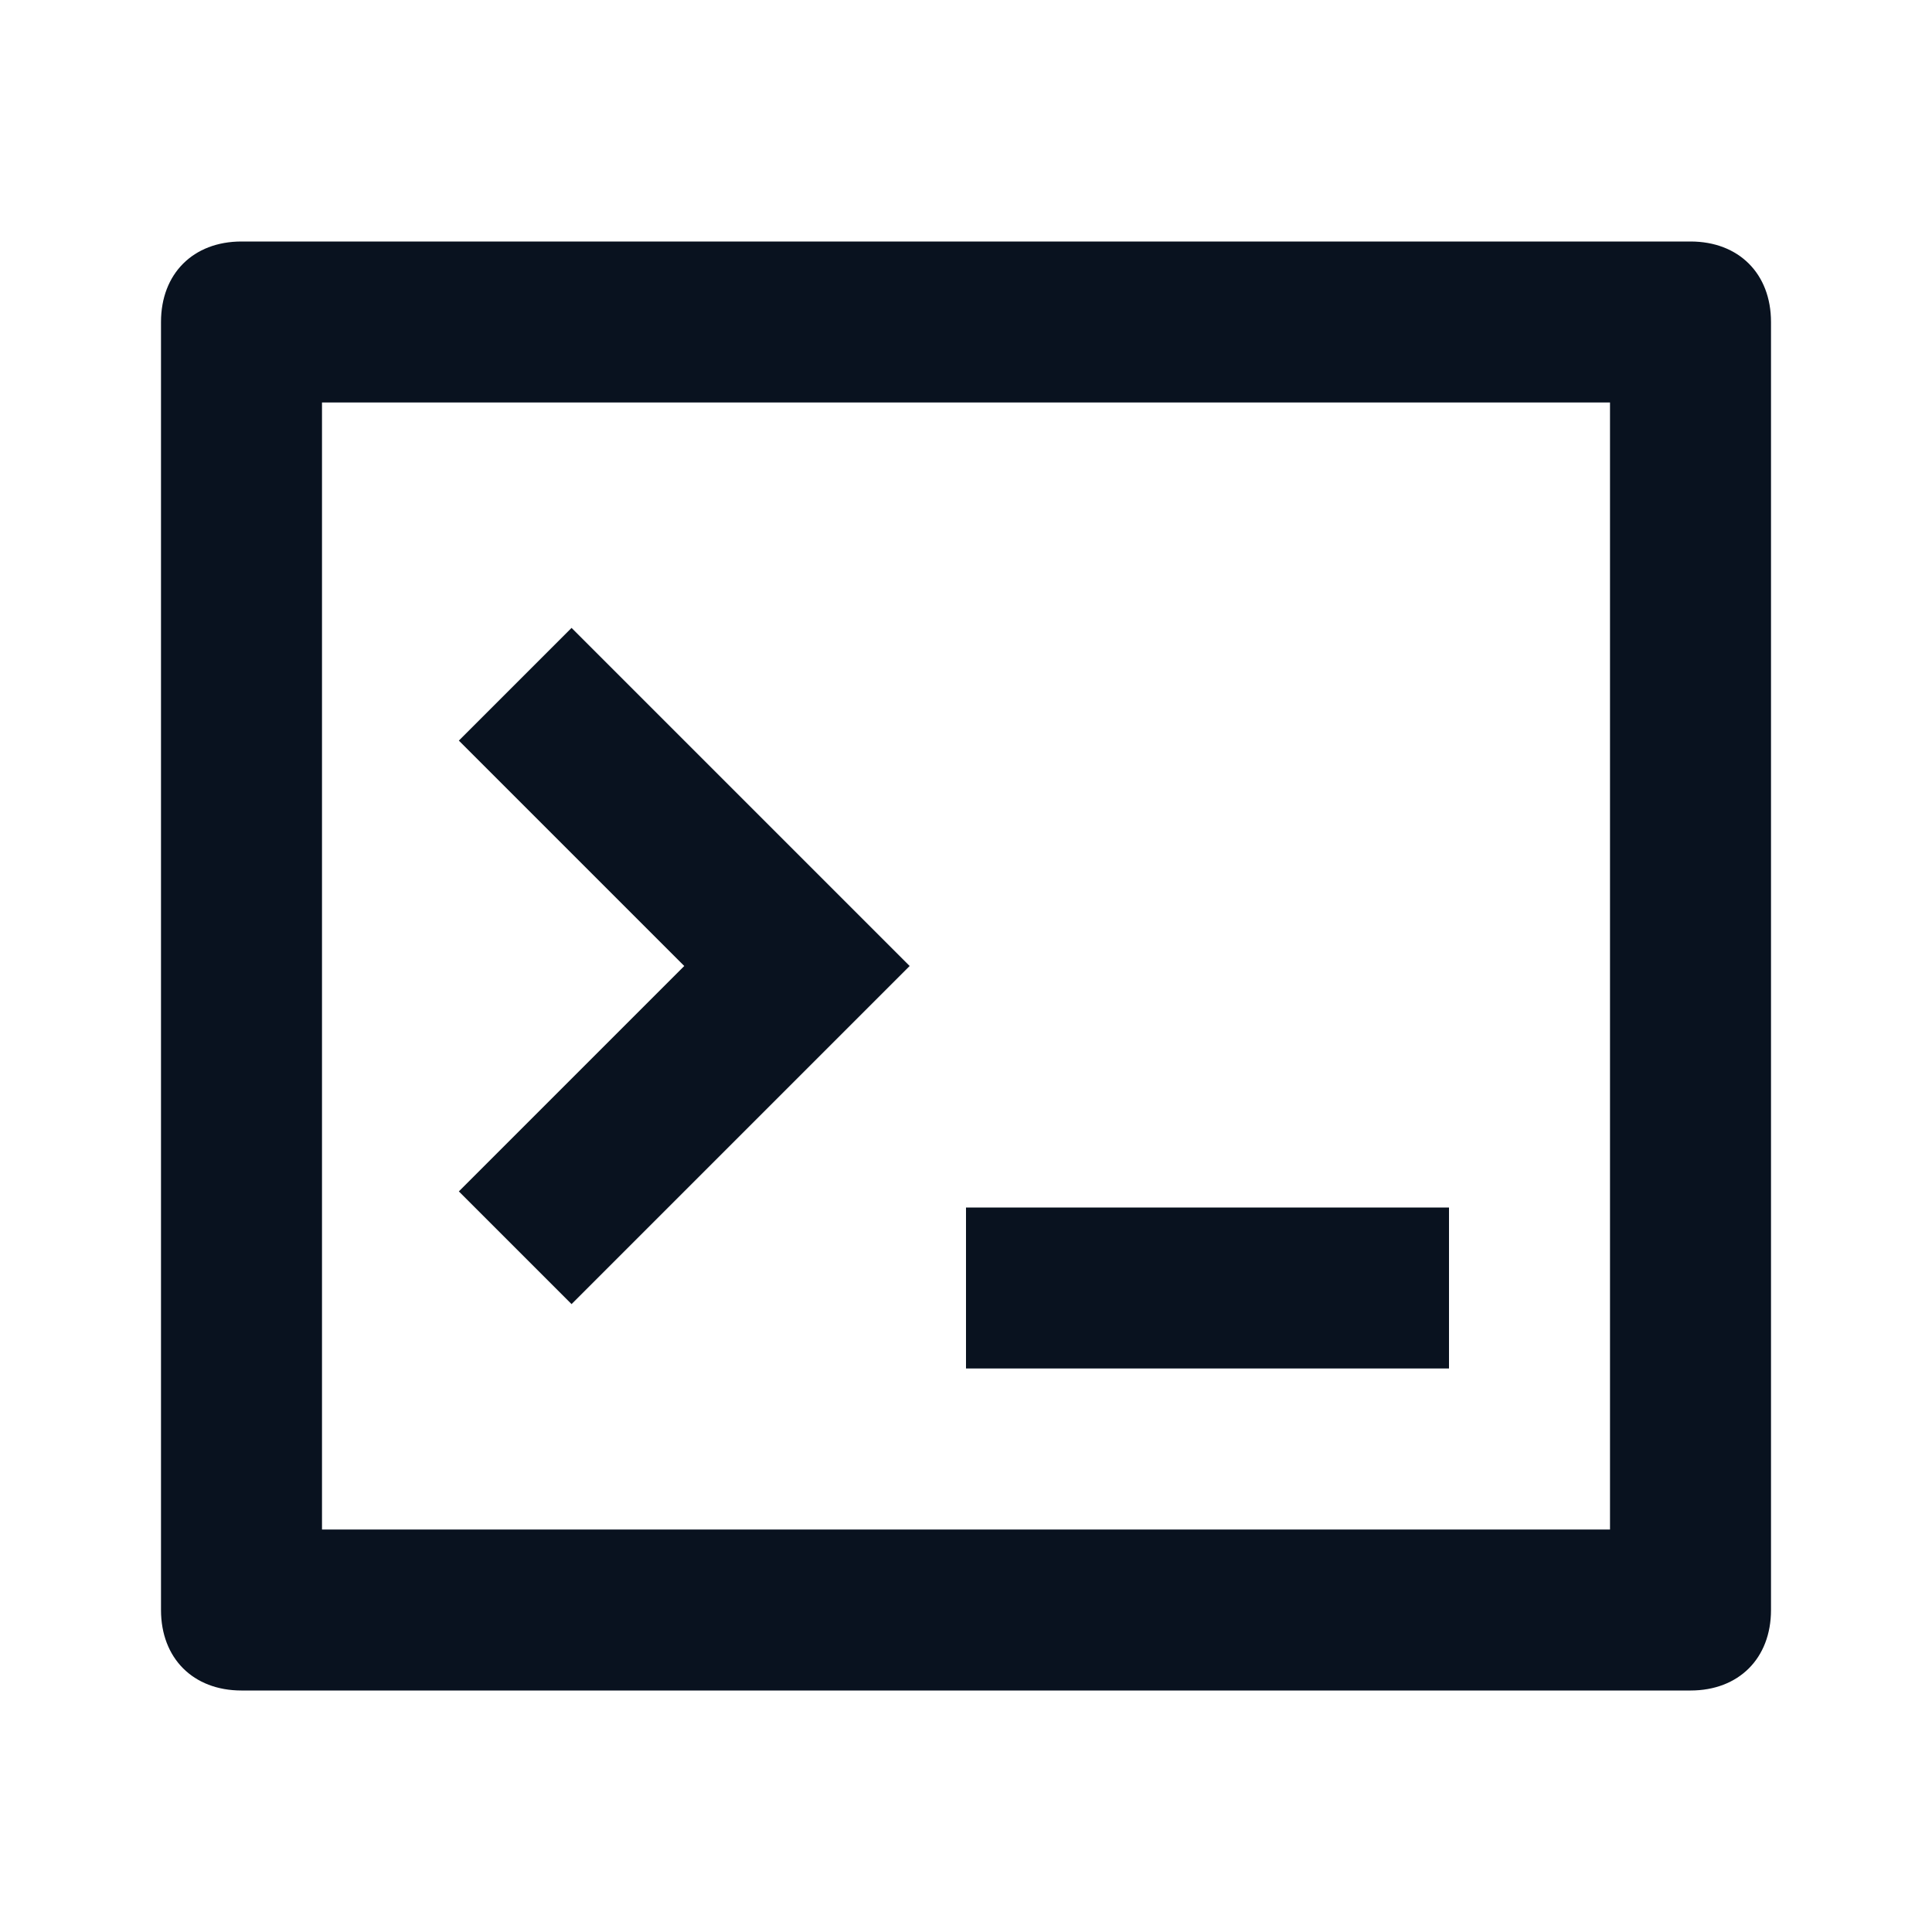
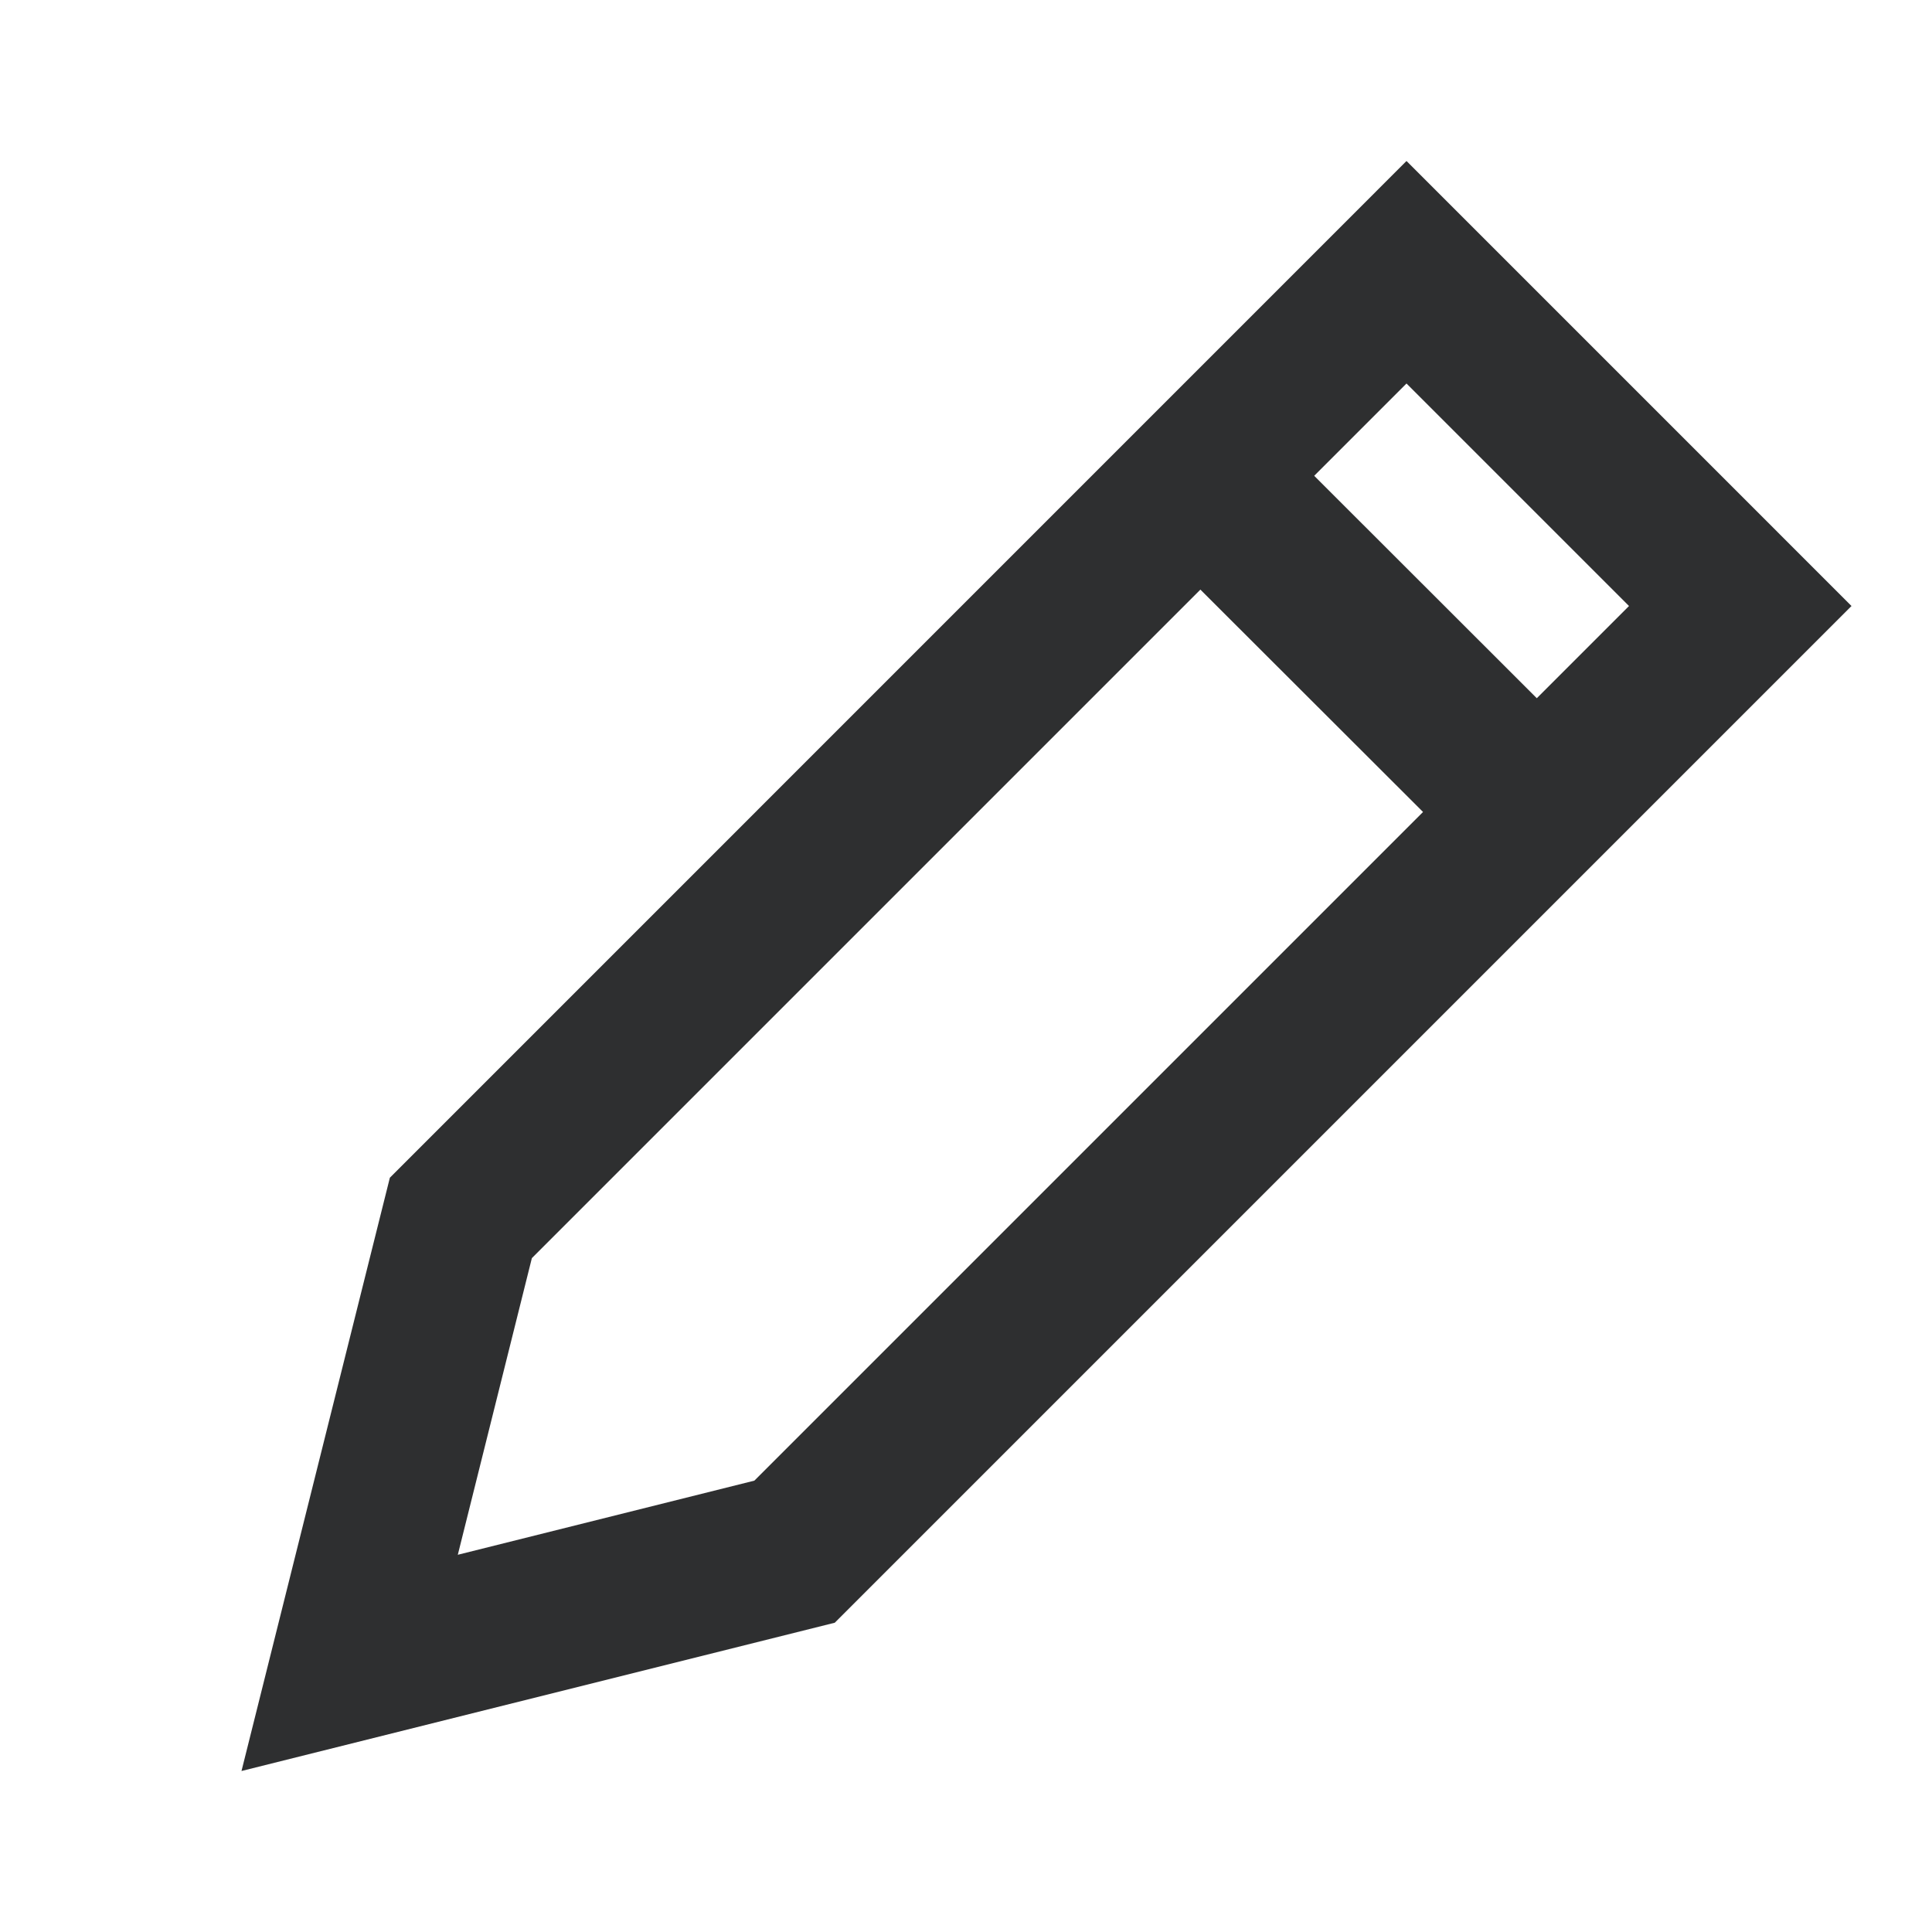
- <svg xmlns="http://www.w3.org/2000/svg" t="1685935788715" class="icon" viewBox="0 0 1024 1024" version="1.1" p-id="5992" width="16" height="16">
-   <path d="M512 640h256v85.333h-256zM243.2 631.467l59.733 59.733 179.2-179.2-179.2-179.2-59.733 59.733L362.667 512z" fill="#09121F" p-id="5993" />
-   <path d="M896 128H128c-25.6 0-42.667 17.067-42.667 42.667v682.667c0 25.6 17.067 42.667 42.667 42.667h768c25.6 0 42.667-17.067 42.667-42.667V170.667c0-25.6-17.067-42.667-42.667-42.667z m-42.667 682.667H170.667V213.333h682.667v597.333z" fill="#09121F" p-id="5994" />
+ <svg xmlns="http://www.w3.org/2000/svg" t="1685948025214" class="icon" viewBox="0 0 1024 1024" version="1.1" p-id="6471" width="16" height="16">
+   <path d="M597.333 273.664L657.664 213.333l195.84 195.669L793.259 469.333z" fill="#2E2F30" p-id="6472" />
+   <path d="M745.472 203.264L281.899 666.837l-39.253 157.227 157.184-39.296L863.403 321.195l-117.931-117.931zM981.333 321.195l-538.88 538.88L128 938.667l78.635-314.453L745.472 85.333 981.333 321.195z" fill="#2E2F30" p-id="6473" />
</svg>
